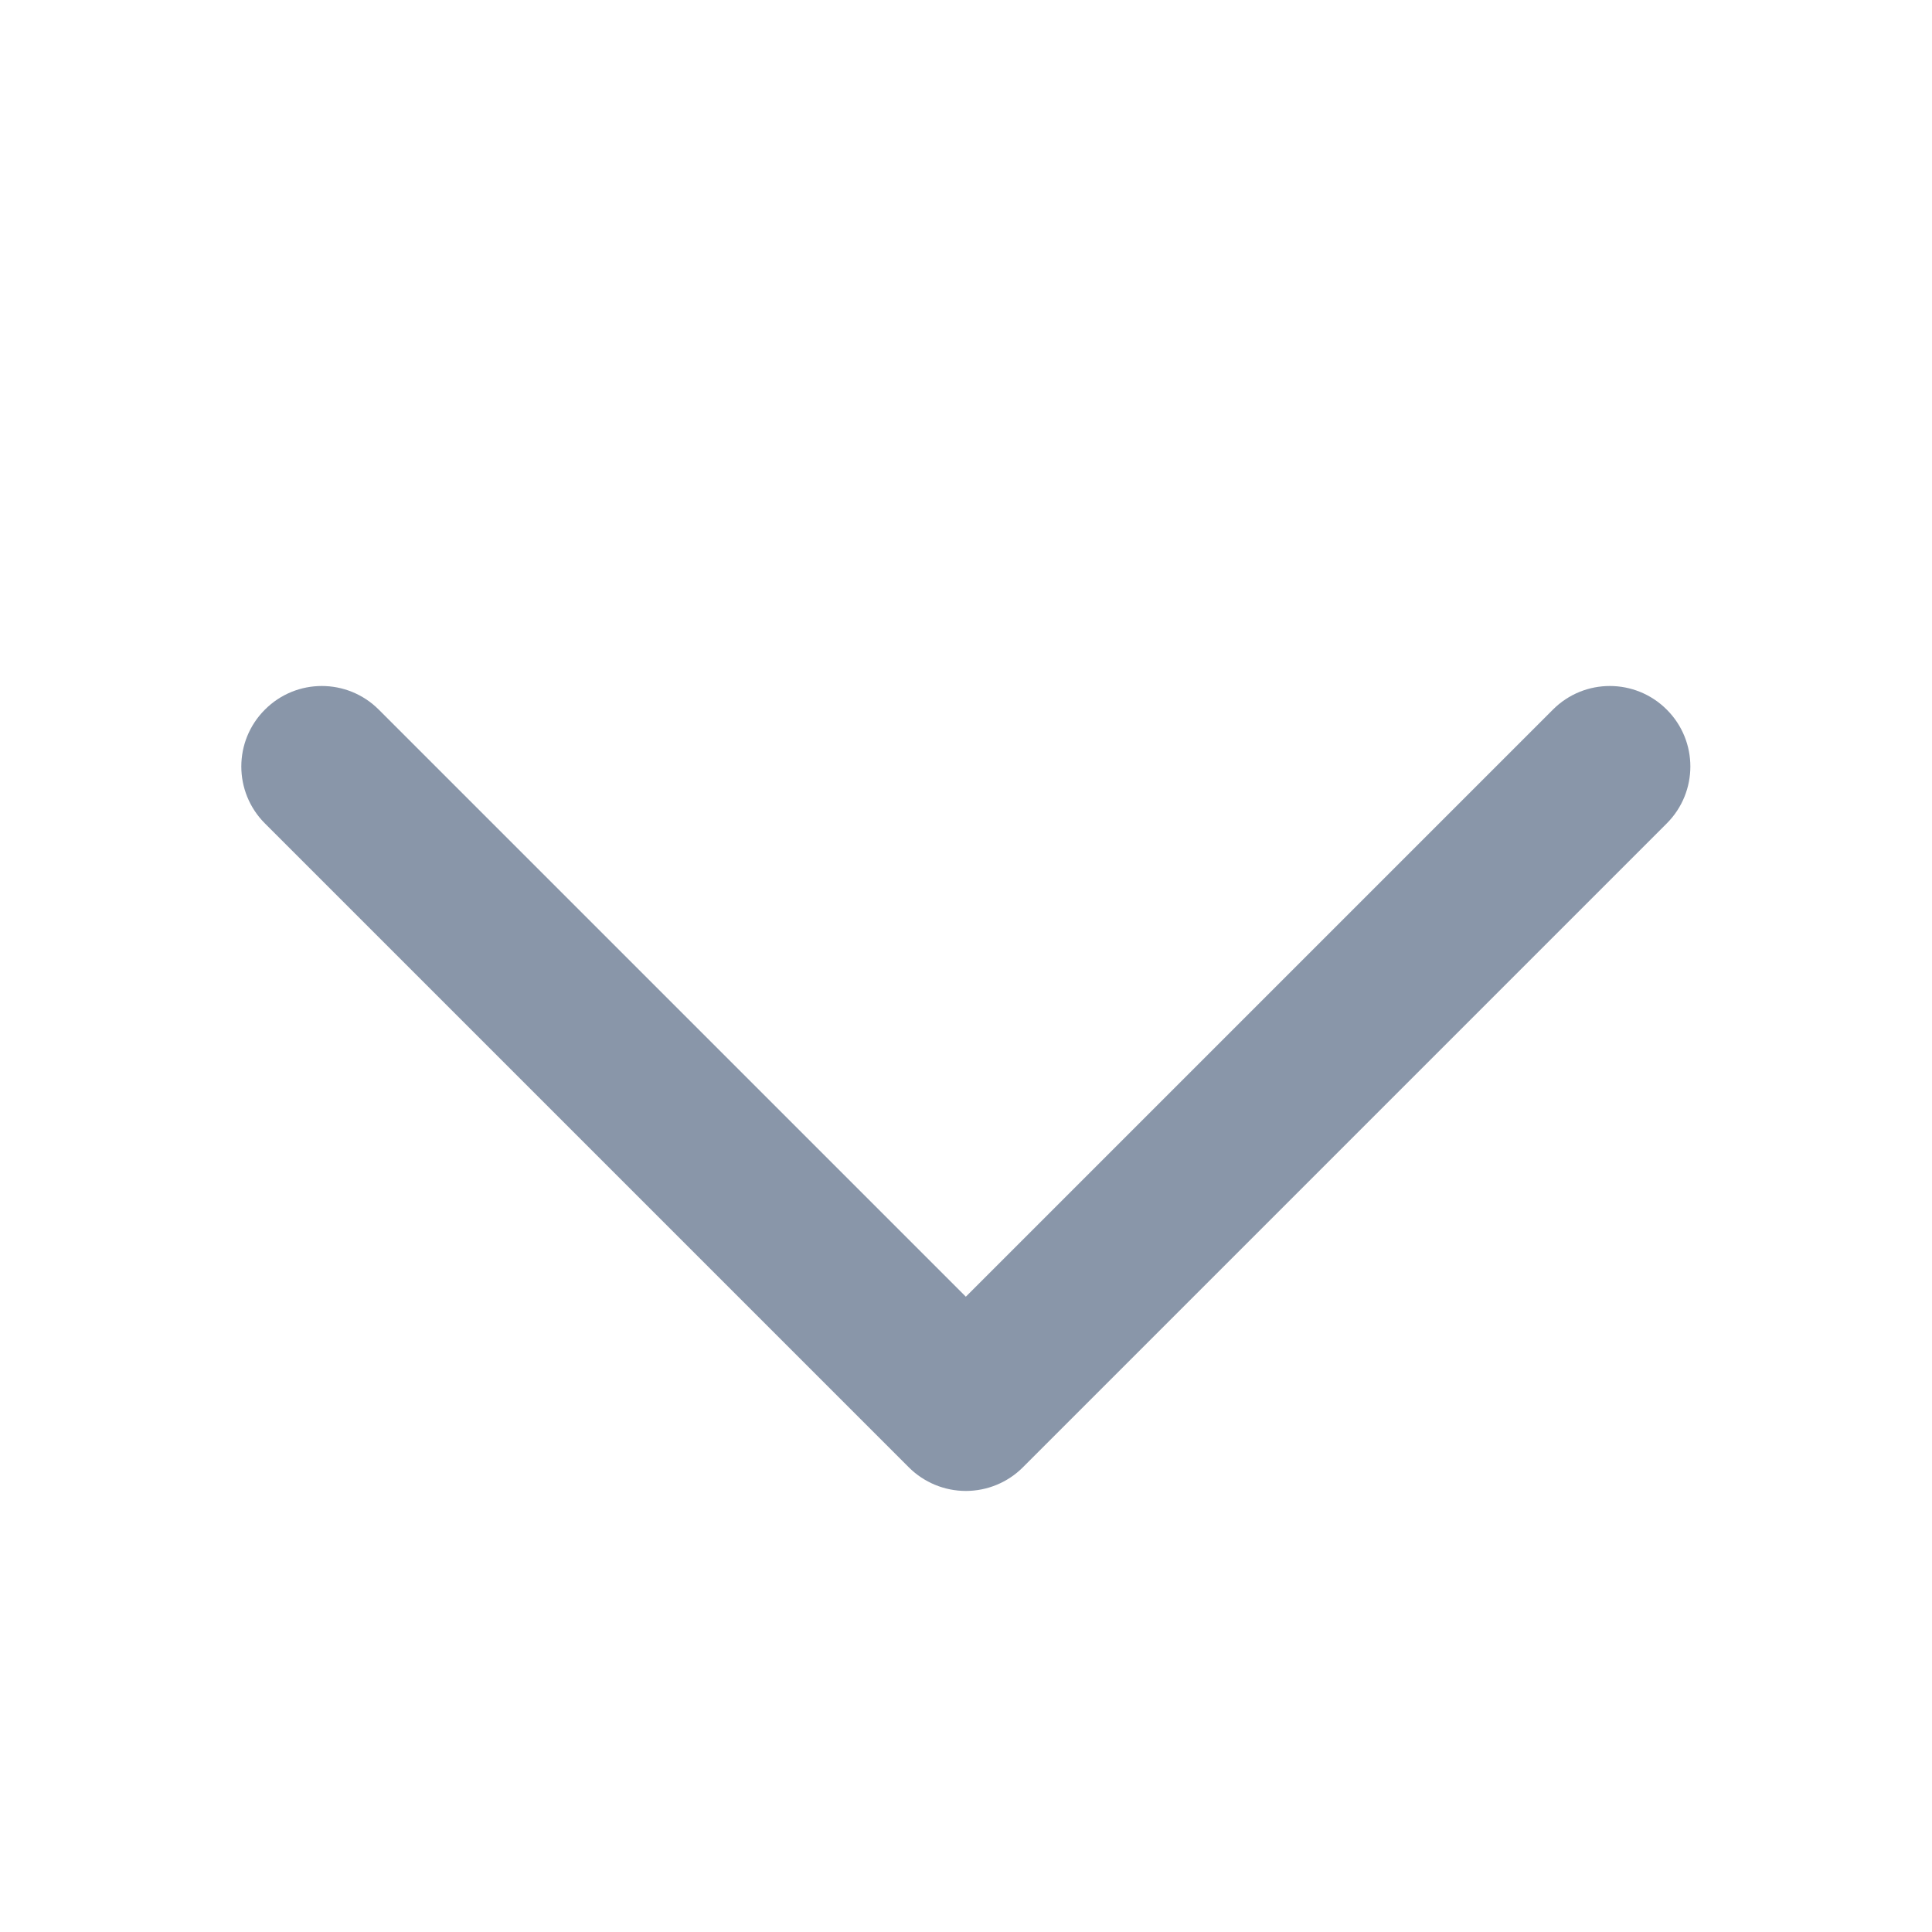
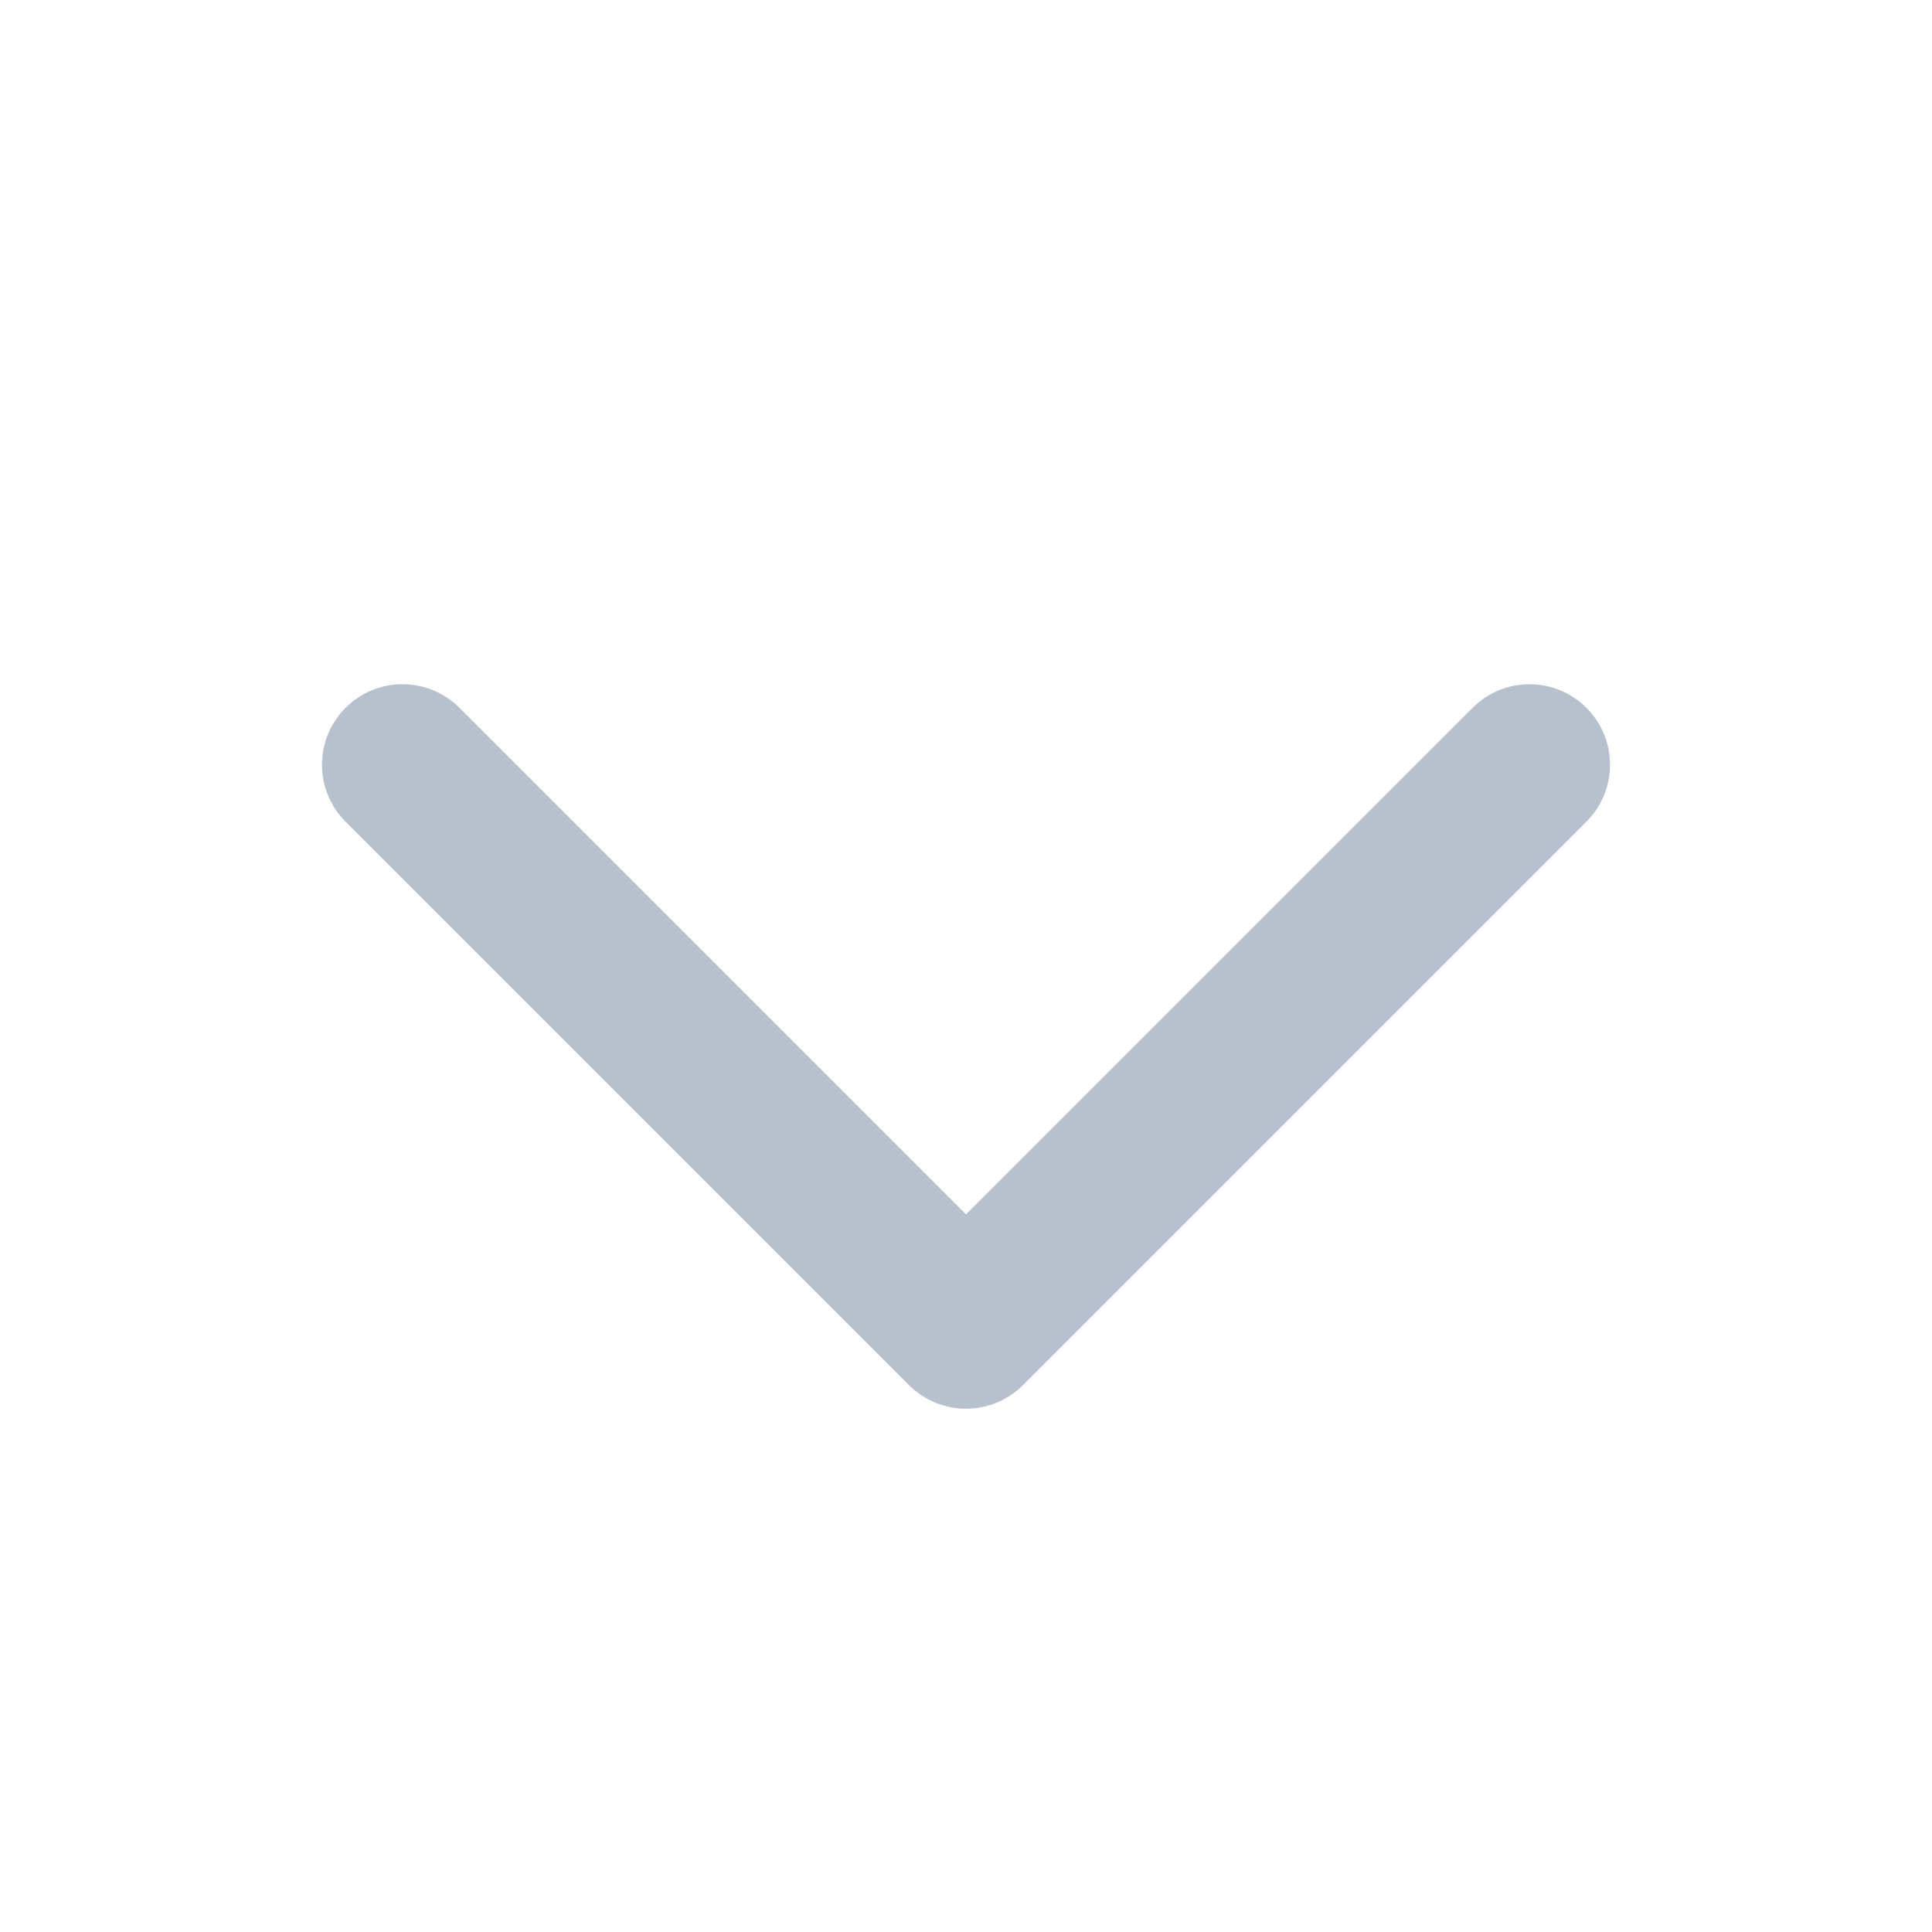
<svg xmlns="http://www.w3.org/2000/svg" width="24" height="24" viewBox="0 0 24 24" fill="none">
-   <path d="M20.705 10.229C21.096 9.838 21.096 9.205 20.705 8.815C20.314 8.424 19.681 8.424 19.291 8.815L11.998 16.108L4.705 8.815C4.314 8.424 3.681 8.424 3.291 8.815C2.9 9.205 2.9 9.838 3.291 10.229L11.291 18.229C11.479 18.416 11.733 18.521 11.998 18.521C12.263 18.521 12.518 18.416 12.705 18.229L20.705 10.229Z" fill="#8996A9" />
+   <path d="M4.293 10.207C3.902 9.816 3.902 9.183 4.293 8.793C4.683 8.402 5.316 8.402 5.707 8.793L12 15.086L18.293 8.793C18.683 8.402 19.316 8.402 19.707 8.793C20.098 9.183 20.098 9.816 19.707 10.207L12.707 17.207C12.316 17.597 11.683 17.597 11.293 17.207L4.293 10.207Z" fill="#B7C0CD" />
</svg>
